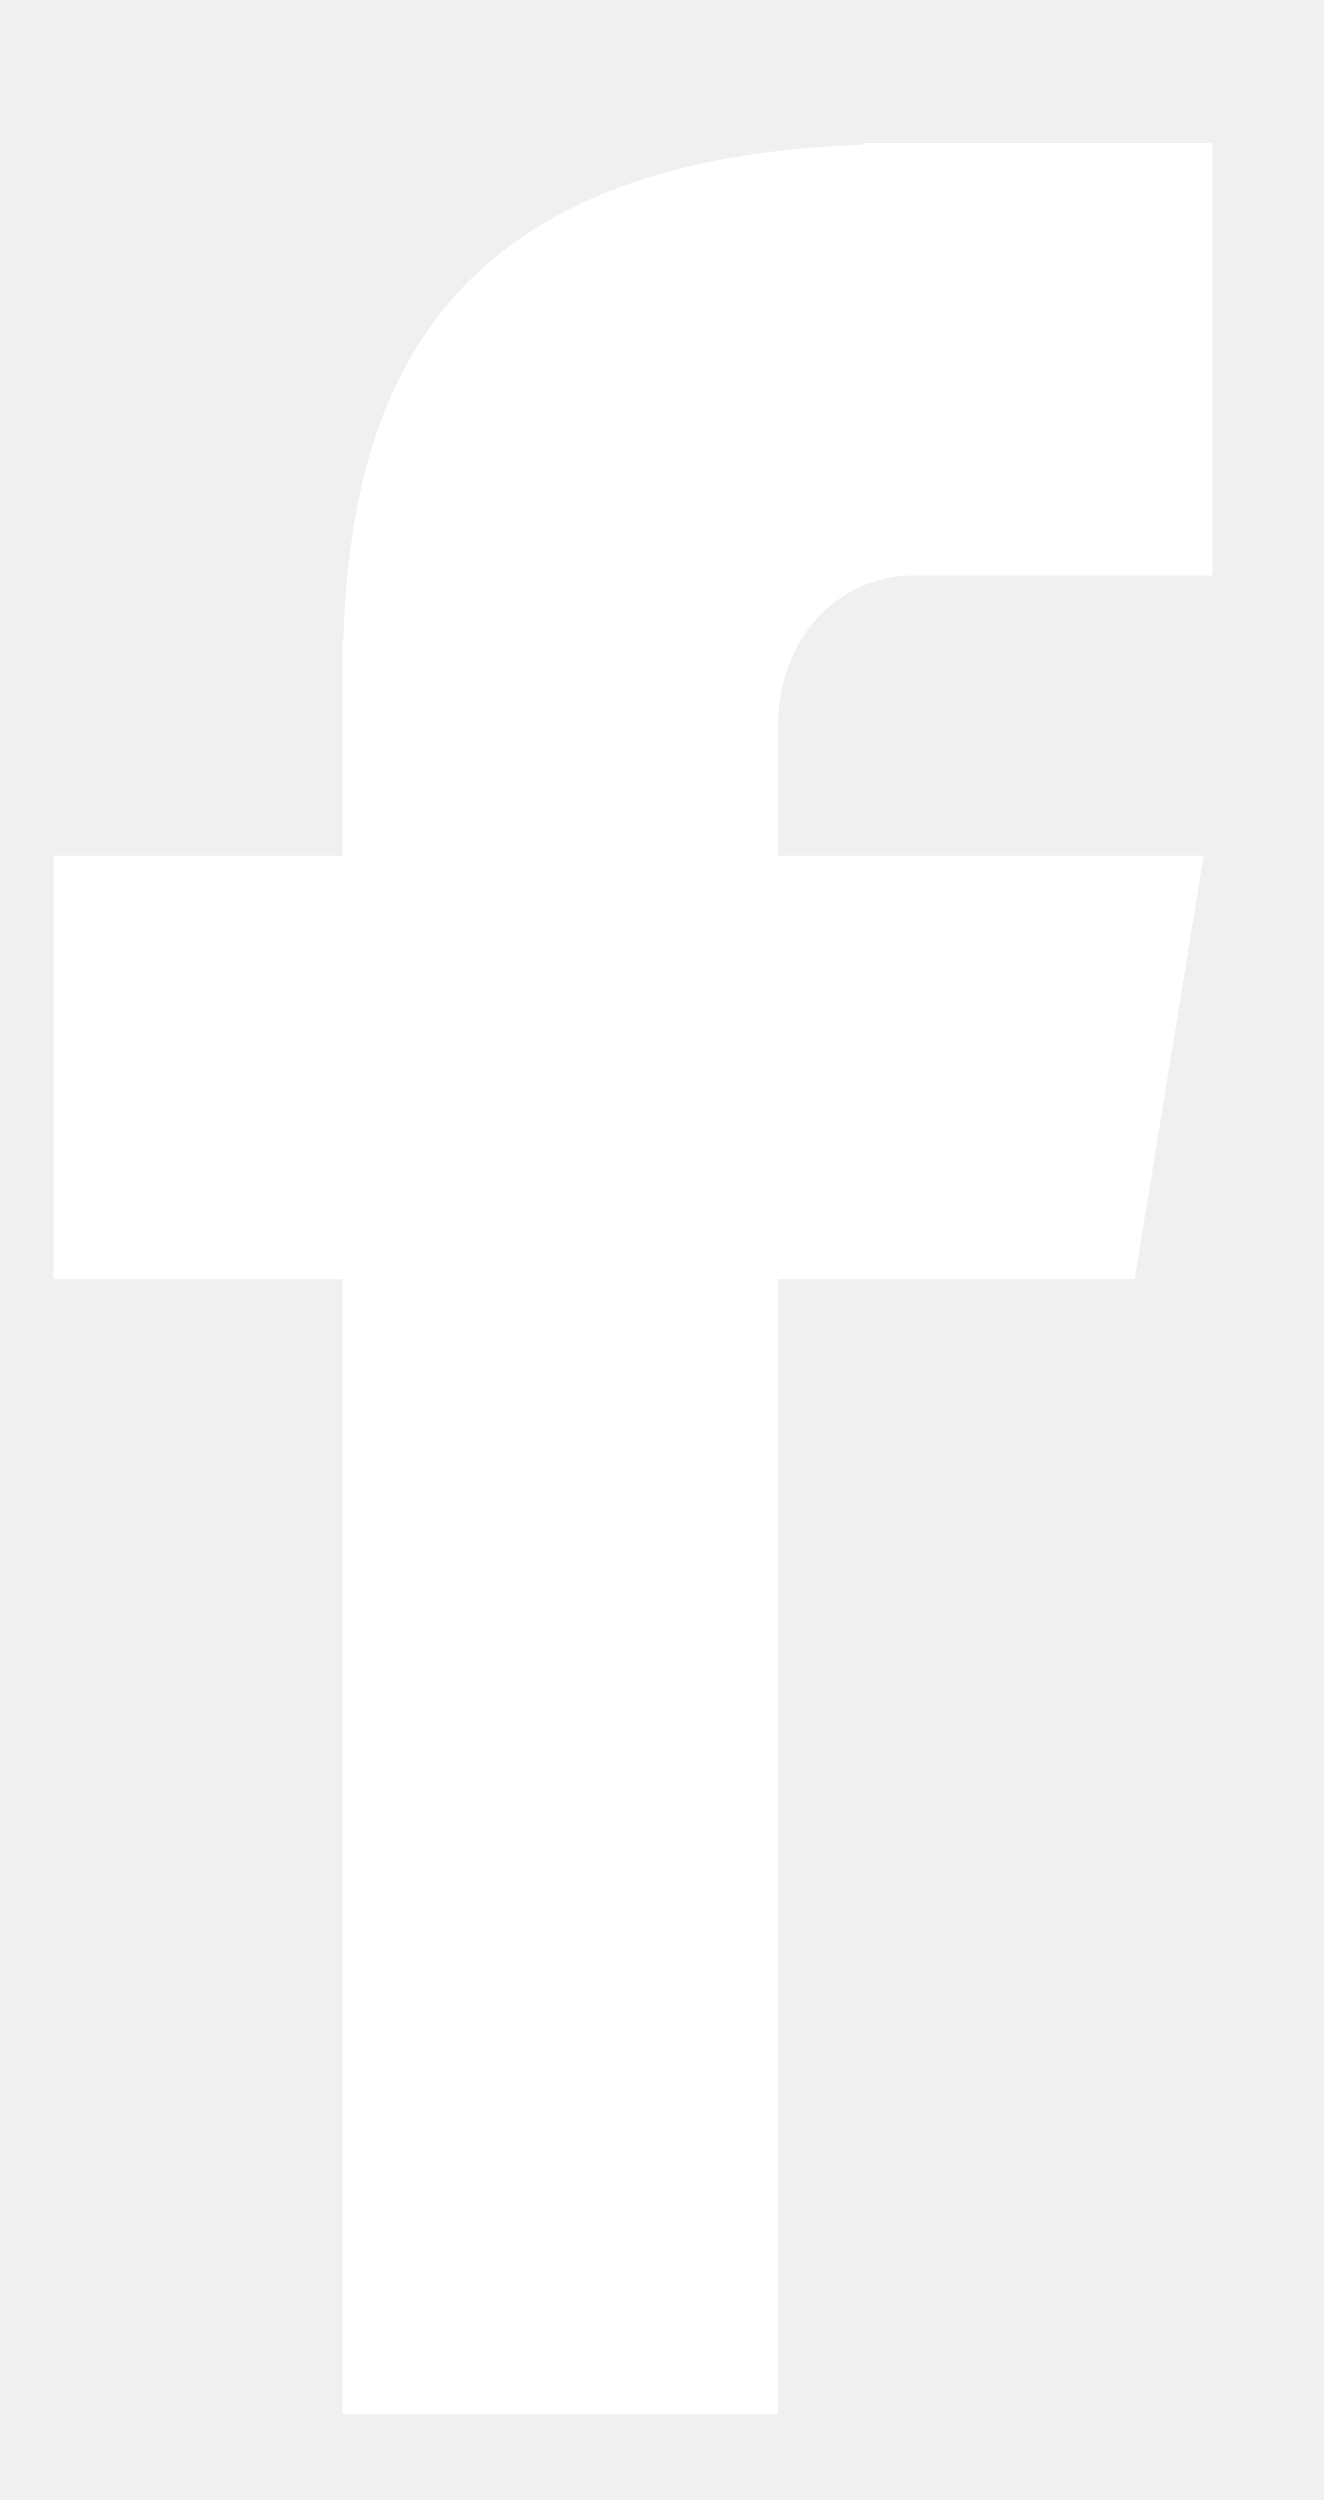
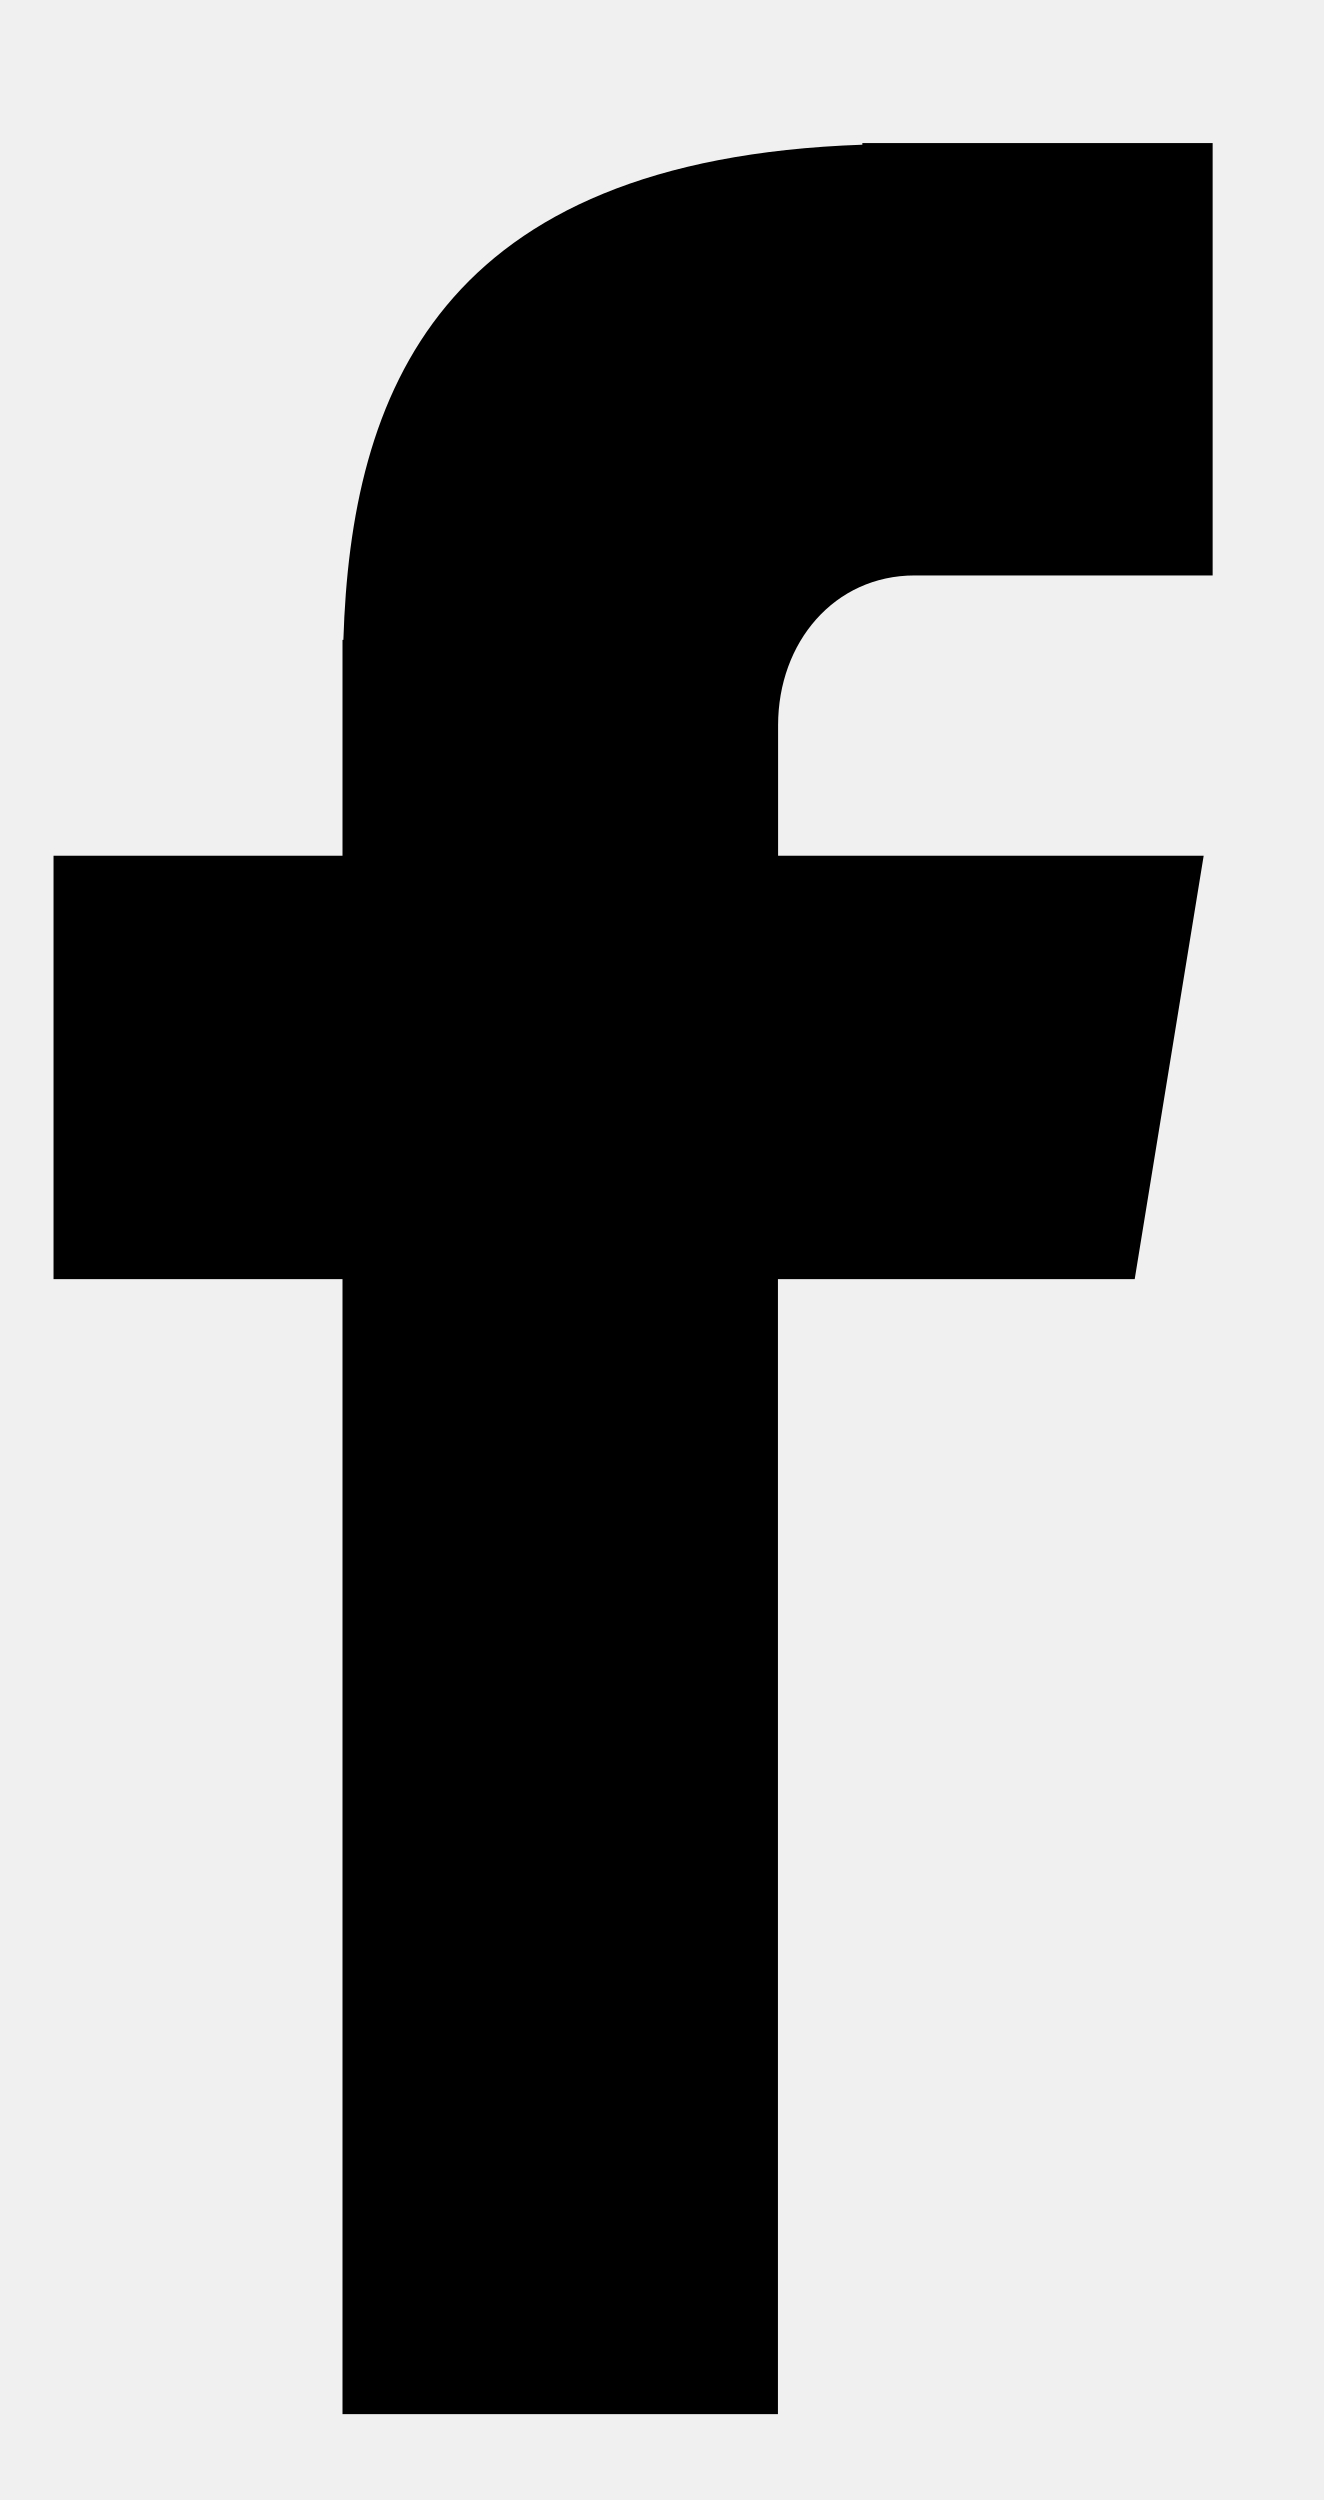
<svg xmlns="http://www.w3.org/2000/svg" width="9" height="17" viewBox="0 0 9 17" fill="none">
-   <path d="M6.22 3.913H8.246V0.973H5.864V0.984C2.978 1.084 2.387 2.678 2.335 4.351H2.329V5.819H0.364V8.698H2.329V16.416H5.29V8.698H7.716L8.185 5.819H5.291V4.932C5.291 4.367 5.674 3.913 6.22 3.913Z" fill="white" />
+   <path class="icon__el" d="M6.22 3.913H8.246V0.973H5.864V0.984C2.978 1.084 2.387 2.678 2.335 4.351H2.329V5.819H0.364V8.698H2.329V16.416H5.29V8.698H7.716L8.185 5.819H5.291V4.932C5.291 4.367 5.674 3.913 6.22 3.913Z" fill="#000" />
</svg>
